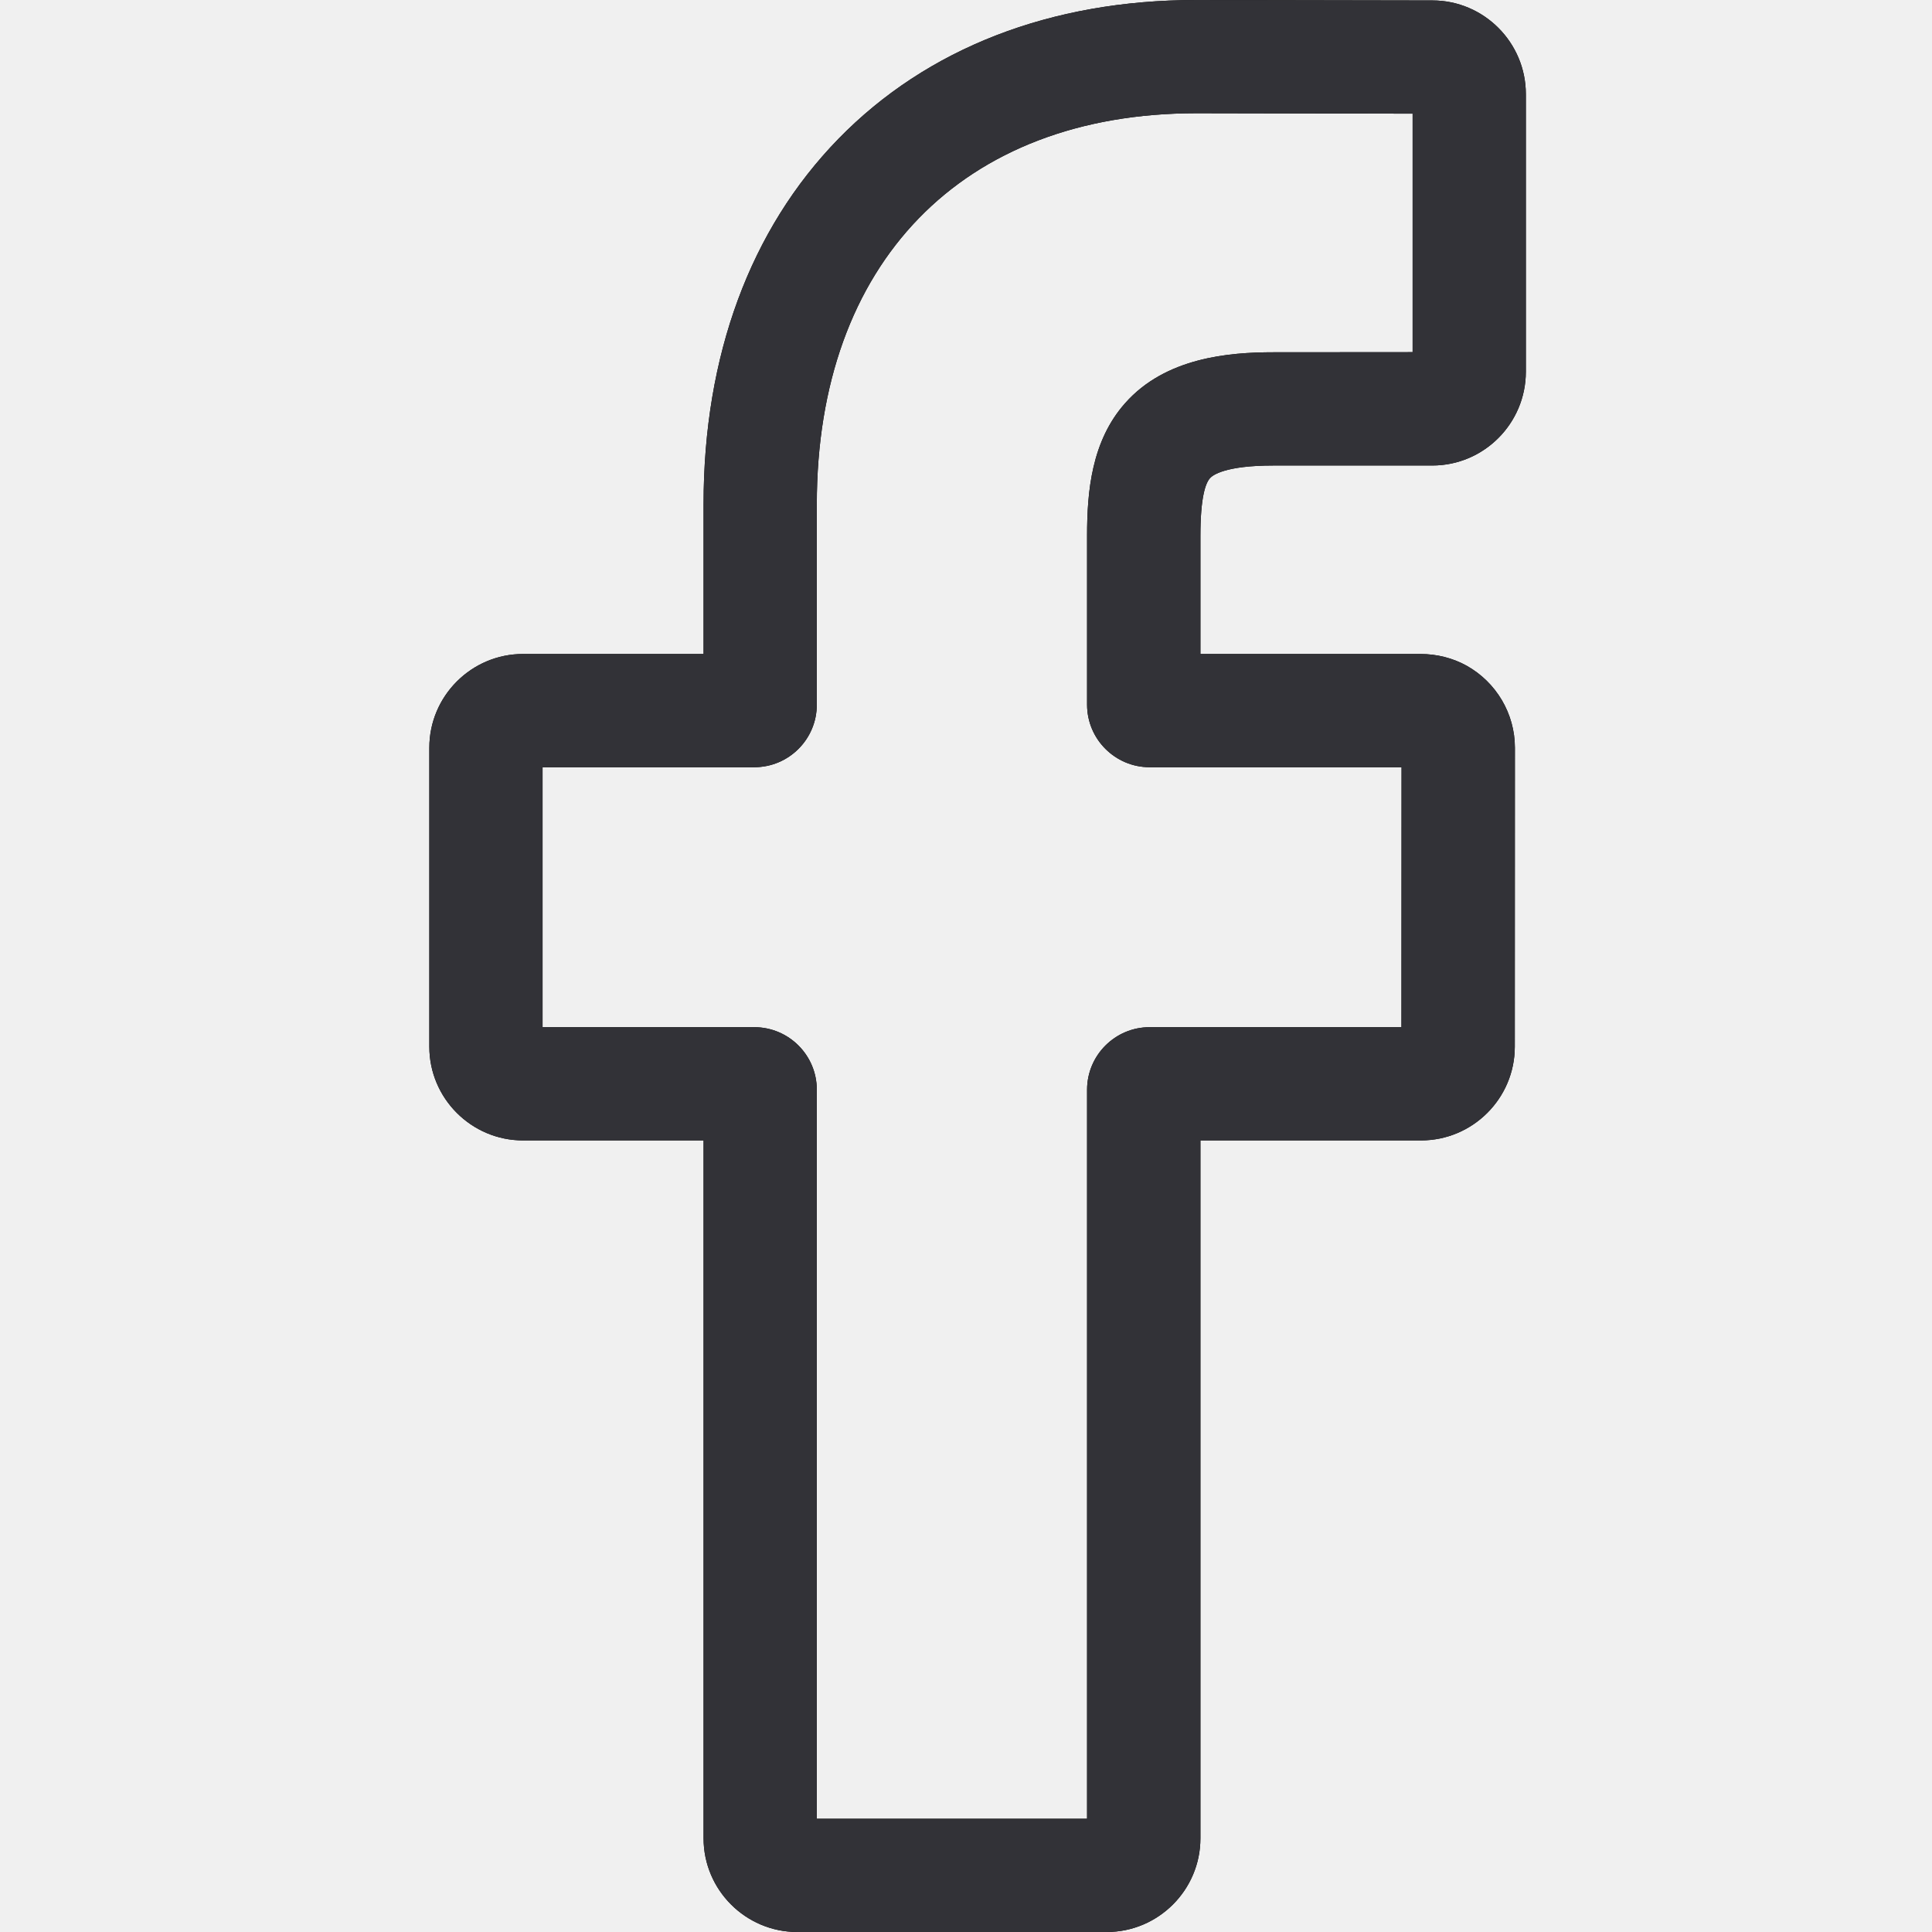
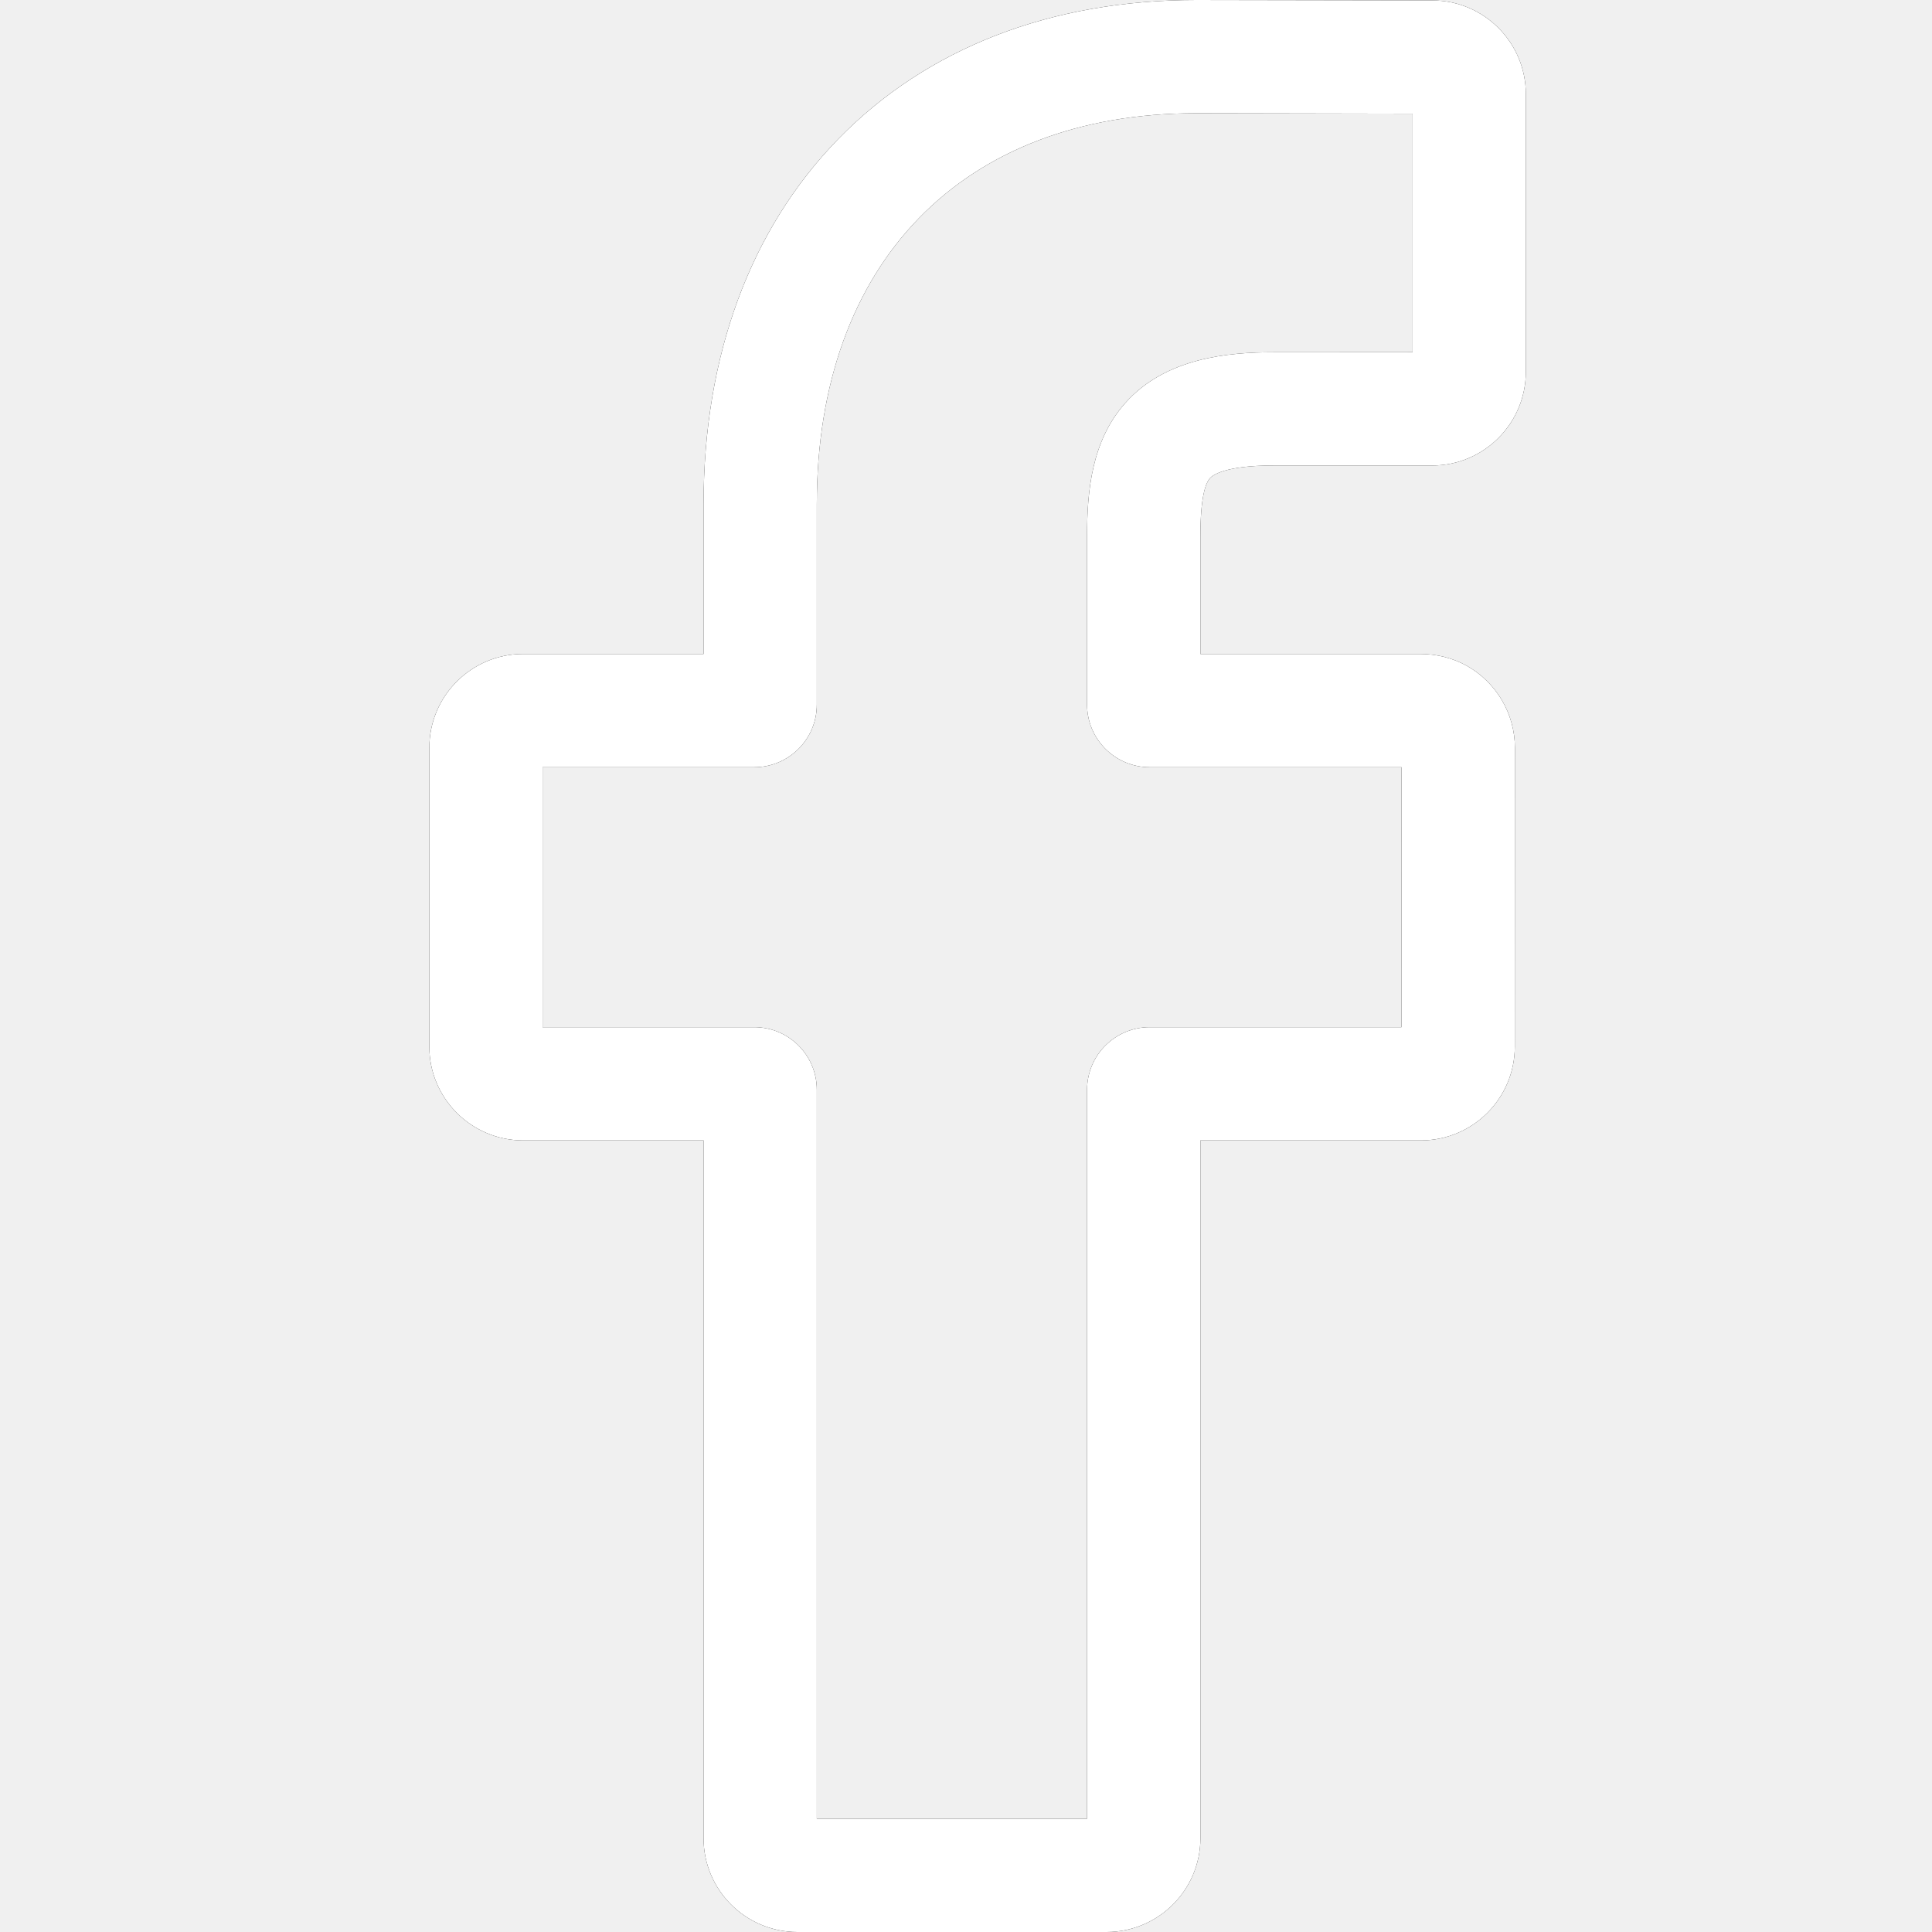
<svg xmlns="http://www.w3.org/2000/svg" xmlns:xlink="http://www.w3.org/1999/xlink" width="18px" height="18px" viewBox="0 0 18 18" version="1.1">
  <defs>
    <path d="M10.311,18 L7.428,18 C6.947,18 6.555,17.608 6.555,17.127 L6.555,10.625 L4.873,10.625 C4.392,10.625 4,10.233 4,9.752 L4,6.966 C4,6.485 4.392,6.093 4.873,6.093 L6.555,6.093 L6.555,4.698 C6.555,3.314 6.989,2.138 7.811,1.294 C8.636,0.448 9.79,0 11.146,0 L13.345,0.004 C13.825,0.004 14.216,0.396 14.216,0.877 L14.216,3.463 C14.216,3.945 13.825,4.337 13.344,4.337 L11.863,4.337 C11.412,4.337 11.297,4.428 11.273,4.455 C11.232,4.501 11.184,4.631 11.184,4.991 L11.184,6.093 L13.232,6.093 C13.387,6.093 13.536,6.131 13.664,6.202 C13.941,6.357 14.114,6.65 14.114,6.966 L14.113,9.752 C14.113,10.233 13.721,10.625 13.239,10.625 L11.184,10.625 L11.184,17.127 C11.184,17.608 10.792,18 10.311,18 L10.311,18 Z M7.61,16.945 L10.128,16.945 L10.128,10.153 C10.128,9.831 10.39,9.57 10.711,9.57 L13.057,9.57 L13.058,7.148 L10.711,7.148 C10.39,7.148 10.128,6.887 10.128,6.565 L10.128,4.991 C10.128,4.578 10.17,4.109 10.482,3.757 C10.858,3.331 11.45,3.282 11.863,3.282 L13.161,3.281 L13.161,1.059 L11.146,1.055 C8.965,1.055 7.61,2.451 7.61,4.698 L7.61,6.565 C7.61,6.887 7.349,7.148 7.027,7.148 L5.055,7.148 L5.055,9.57 L7.027,9.57 C7.349,9.57 7.61,9.831 7.61,10.153 L7.61,16.945 Z" id="path-1" />
  </defs>
-   <g id="icon/facebook" stroke="none" stroke-width="1" fill="none" fill-rule="evenodd">
+   <g id="icon/facebook" stroke="none" stroke-width="1" fill="white" fill-rule="evenodd">
    <mask id="mask-2" fill="white">
      <use xlink:href="#path-1" />
    </mask>
    <use id="Shape" fill="#000000" fill-rule="nonzero" xlink:href="#path-1" />
-     <g id="Group" mask="url(#mask-2)" fill="#323237">
+     <g id="Group" mask="url(#mask-2)" fill="white">
      <g id="color">
        <rect id="Rectangle" x="0" y="0" width="18" height="18" />
      </g>
    </g>
  </g>
</svg>
